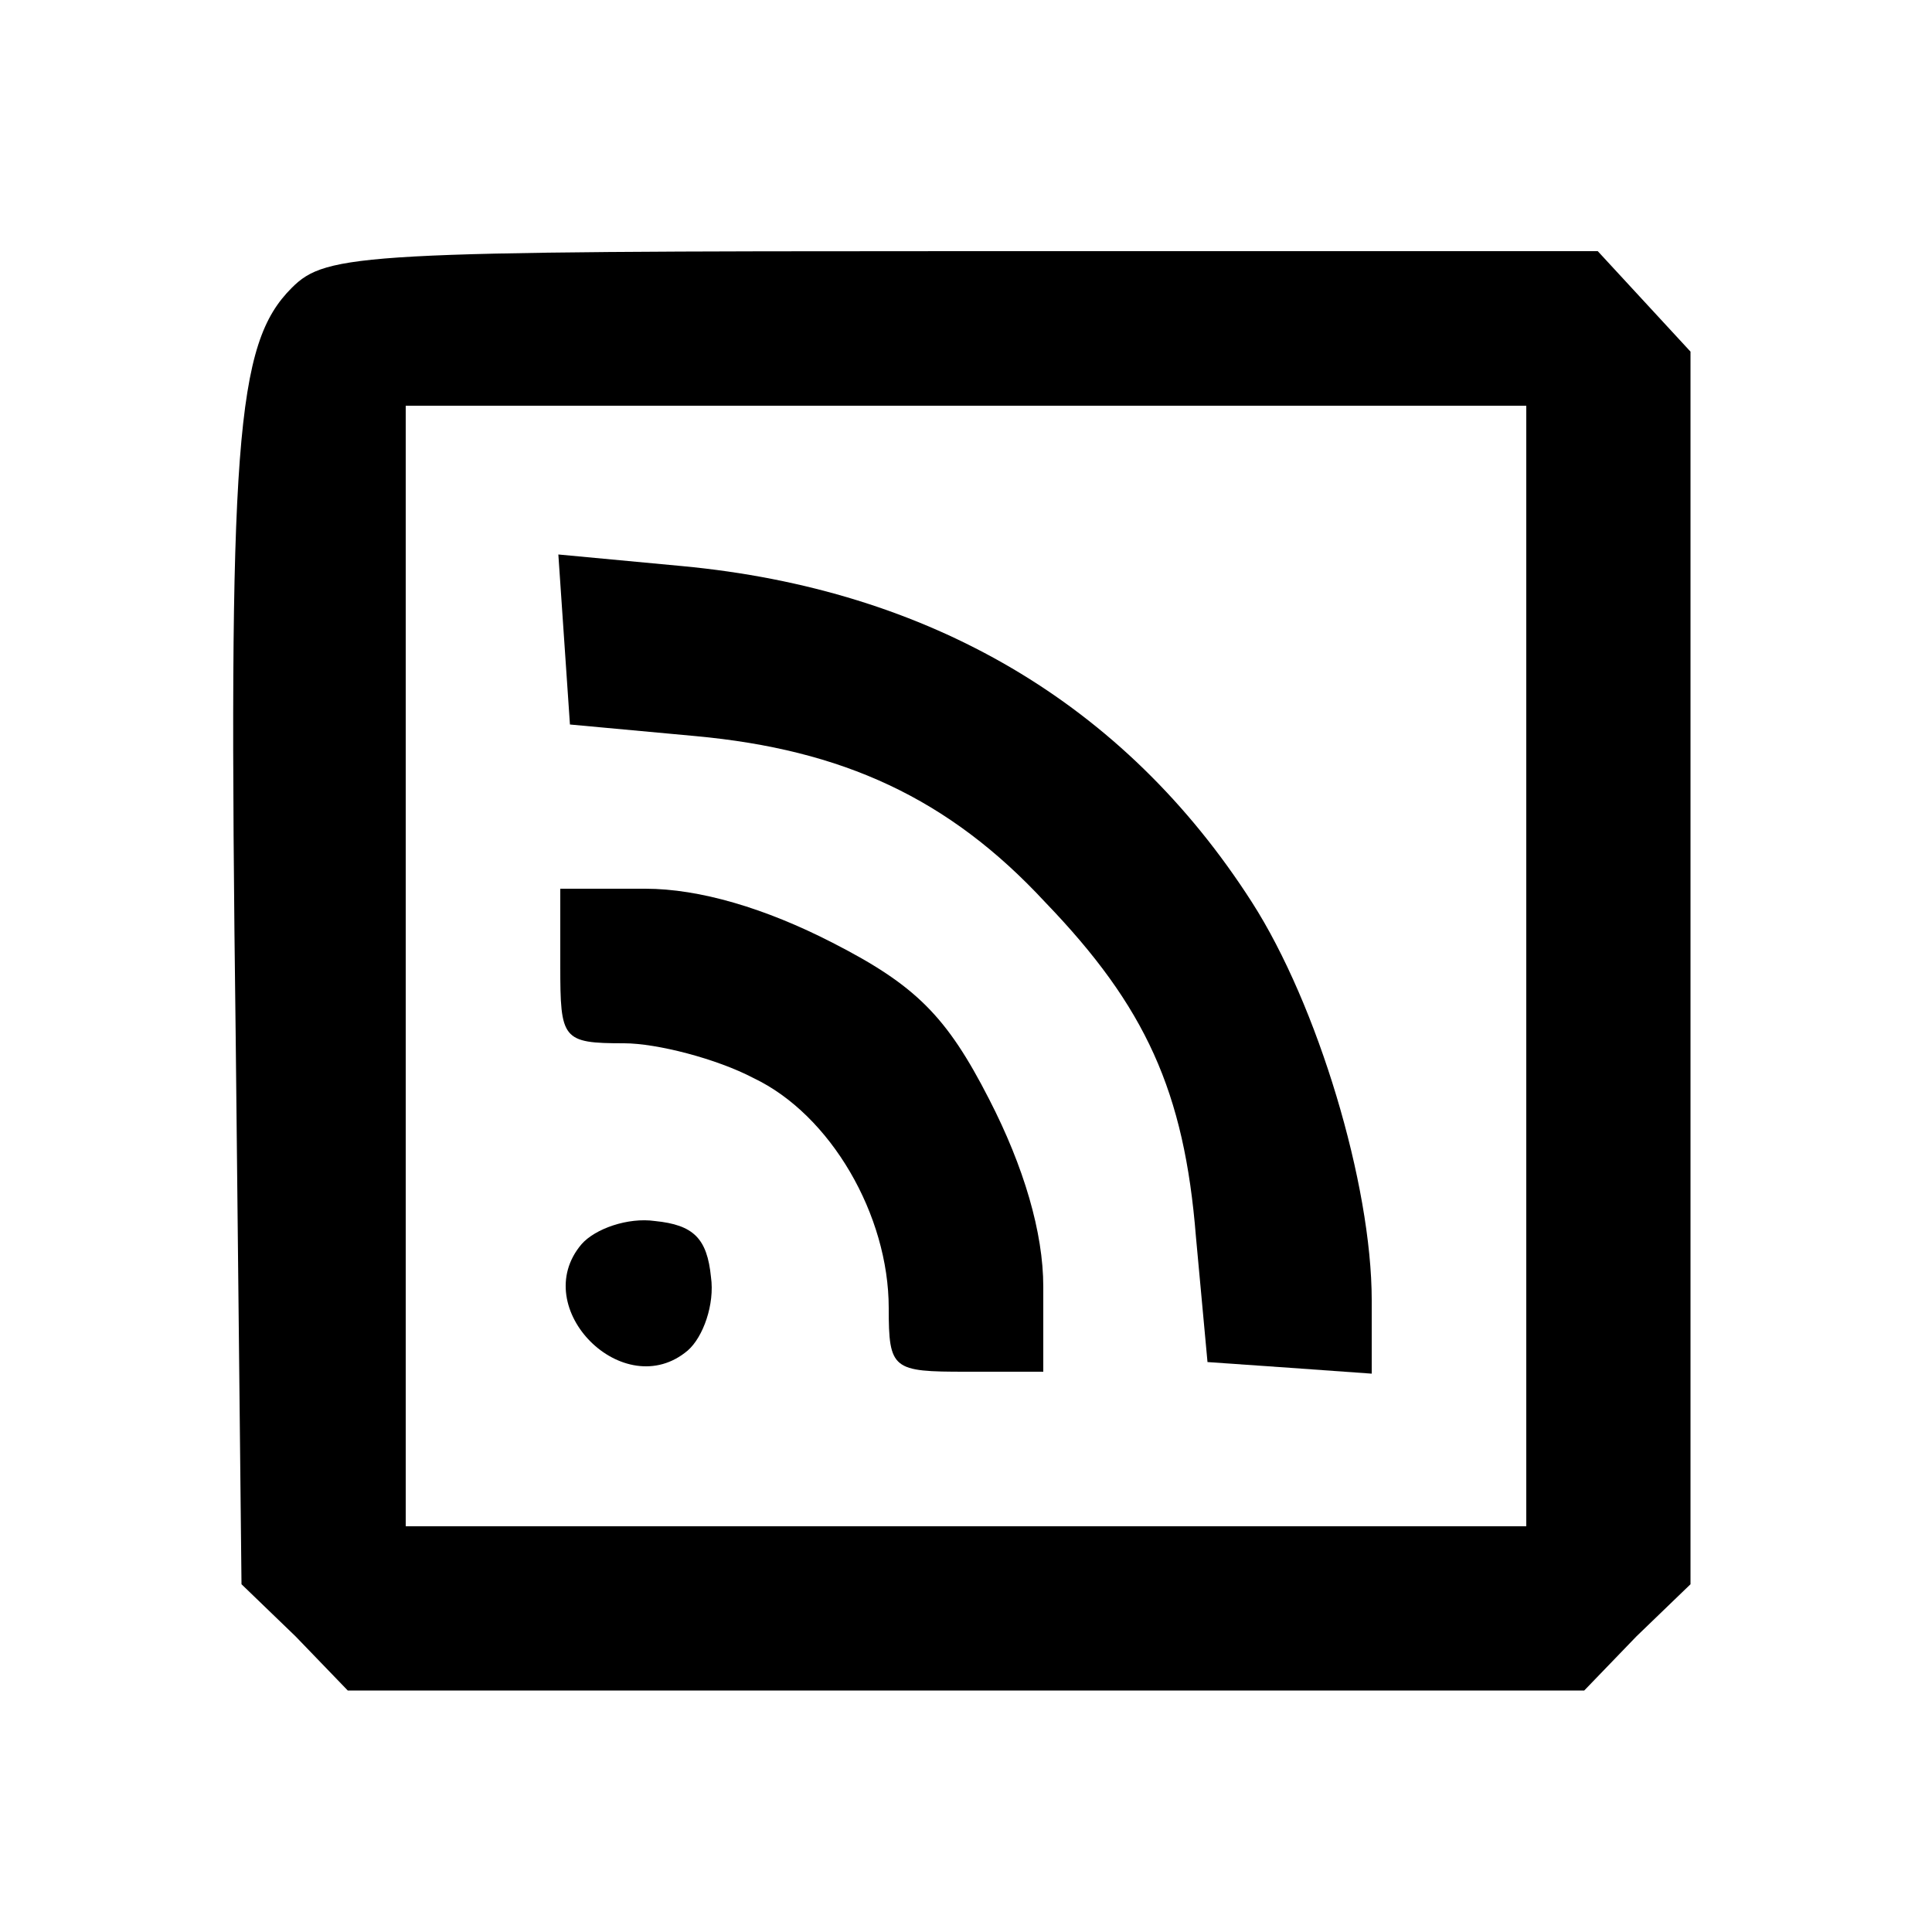
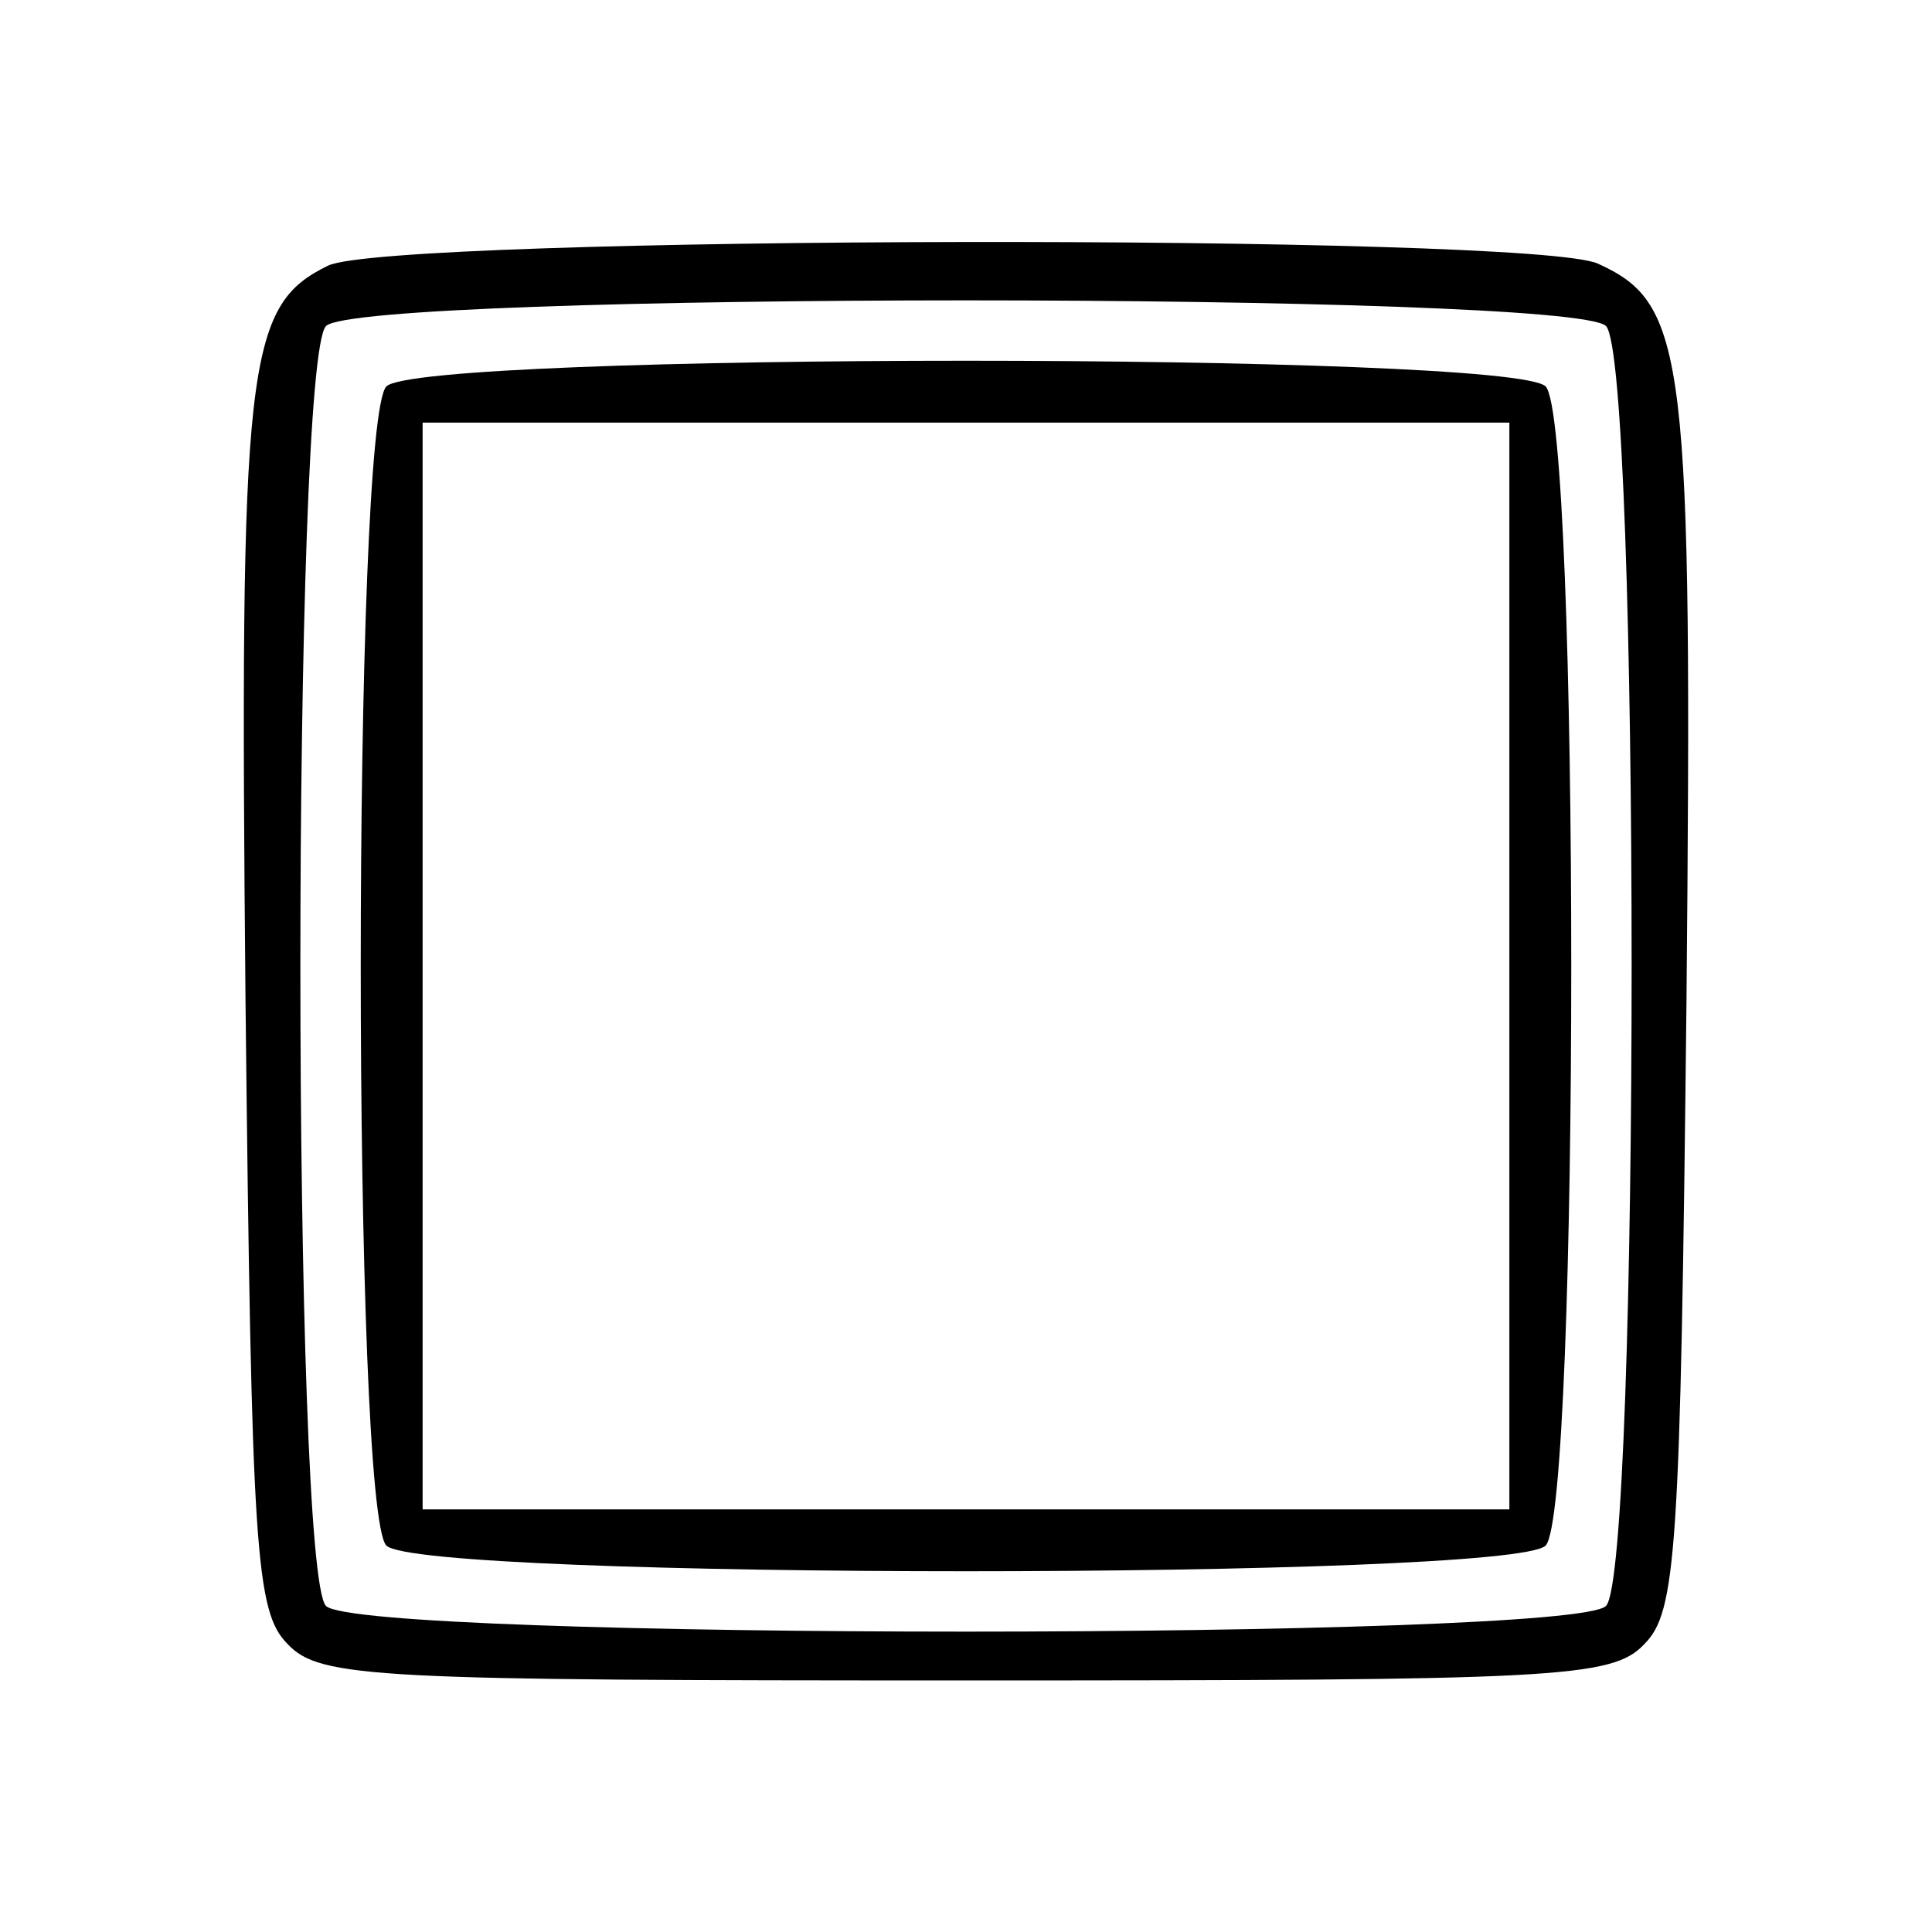
- <svg xmlns="http://www.w3.org/2000/svg" version="1.0" width="100pt" height="100pt" viewBox="0 0 100 100" preserveAspectRatio="xMidYMid meet">
-   <g transform="translate(0,100) scale(0.1,-0.1)" fill="#000000" stroke="none">
-     <path d="M151 851 c-29 -29 -33 -79 -29 -388 l3 -283 28 -27 27 -28 320 0 320 0 27 28 28 27 0 319 0 319 -24 26 -24 26 -329 0 c-311 0 -329 -1 -347 -19z m639 -351 l0 -290 -290 0 -290 0 0 290 0 290 290 0 290 0 0 -290z" />
-     <path d="M292 669 l3 -44 65 -6 c76 -7 131 -32 181 -86 52 -54 72 -98 78 -173 l6 -65 43 -3 42 -3 0 38 c0 60 -28 153 -62 206 -66 103 -167 162 -295 174 l-64 6 3 -44z" />
-     <path d="M290 500 c0 -38 1 -40 33 -40 17 0 48 -8 67 -18 40 -19 70 -71 70 -119 0 -32 2 -33 40 -33 l40 0 0 44 c0 28 -10 62 -28 97 -22 43 -38 59 -81 81 -35 18 -69 28 -97 28 l-44 0 0 -40z" />
-     <path d="M301 356 c-28 -33 22 -83 55 -55 8 7 14 24 12 38 -2 20 -9 27 -29 29 -14 2 -31 -4 -38 -12z" />
+ <svg xmlns="http://www.w3.org/2000/svg" version="1.0" width="96pt" height="96pt" viewBox="0 0 96 96" preserveAspectRatio="xMidYMid meet">
+   <g transform="translate(0,96) scale(0.1,-0.1)" fill="#000000" stroke="none">
+     <path d="M163 828 c-41 -20 -44 -48 -41 -366 3 -274 5 -303 21 -319 16 -17 44 -18 337 -18 293 0 321 1 337 18 16 16 18 45 21 319 3 322 0 347 -44 367 -33 15 -600 14 -631 -1z m635 -30 c17 -17 17 -619 0 -636 -17 -17 -619 -17 -636 0 -17 17 -17 619 0 636 17 17 619 17 636 0z" />
+     <path d="M192 768 c-17 -17 -17 -559 0 -576 17 -17 559 -17 576 0 17 17 17 559 0 576 -17 17 -559 17 -576 0z m558 -288 l0 -270 -270 0 -270 0 0 270 0 270 270 0 270 0 0 -270z" />
  </g>
</svg>
